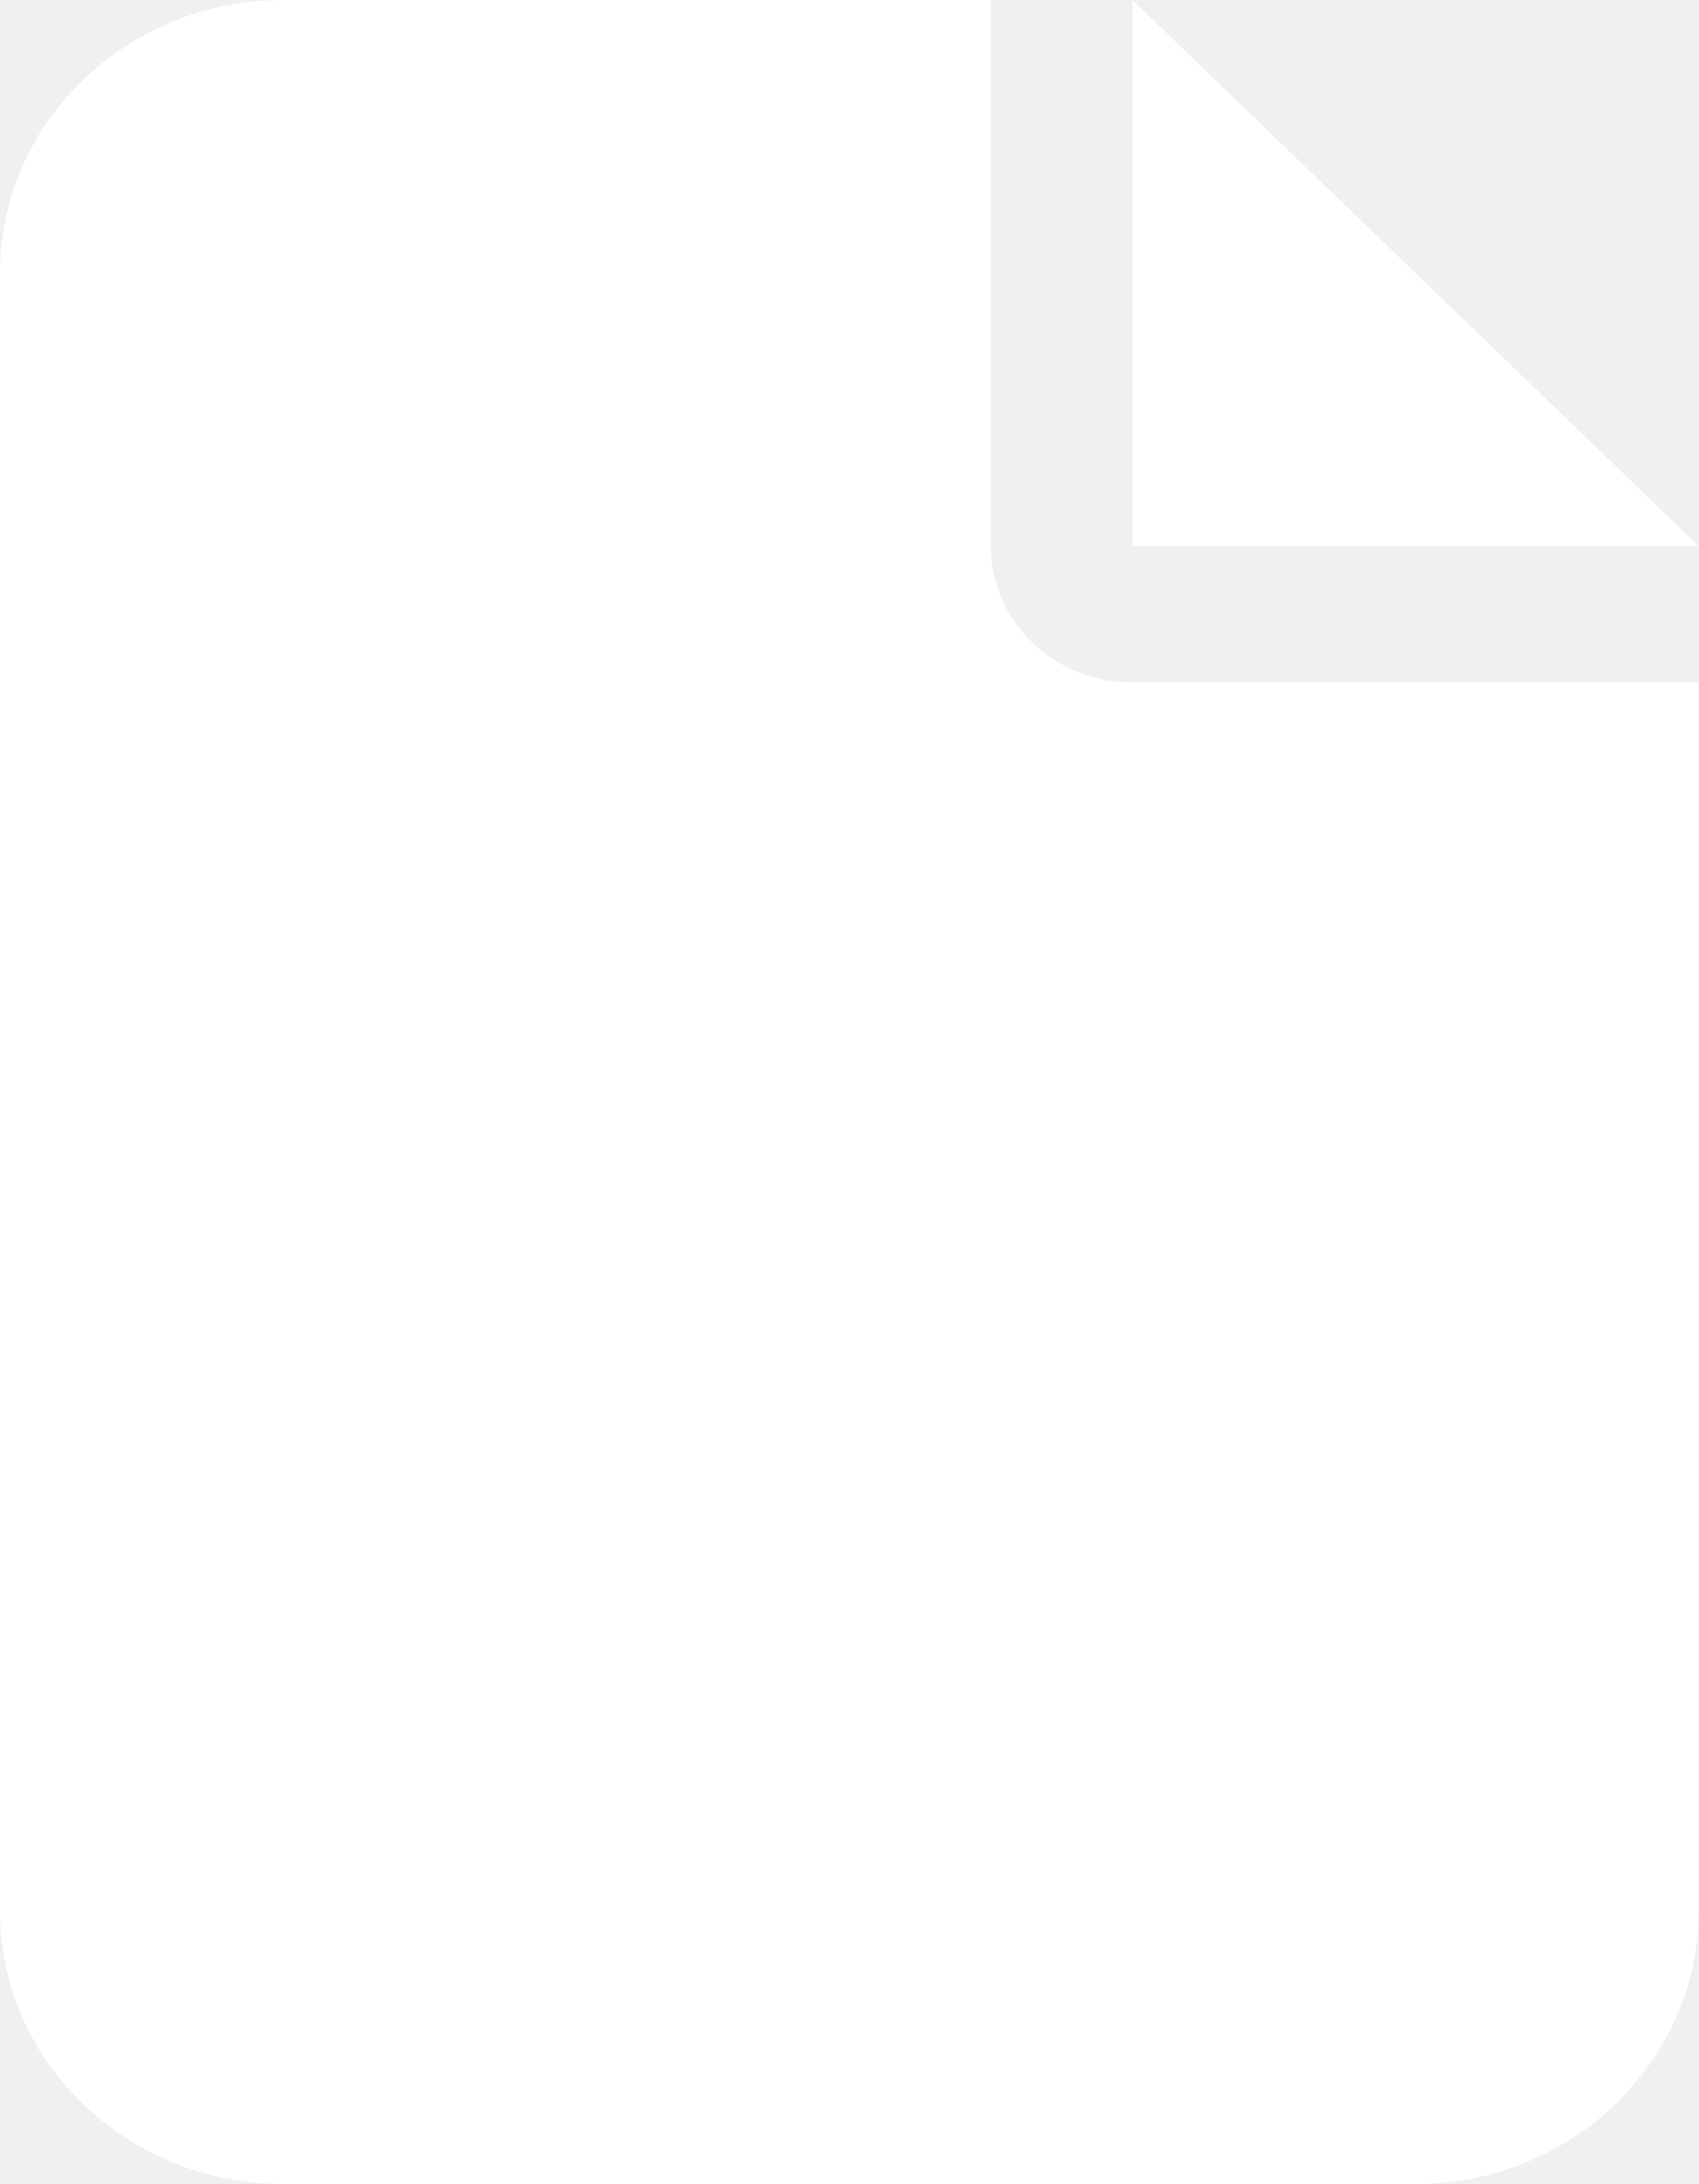
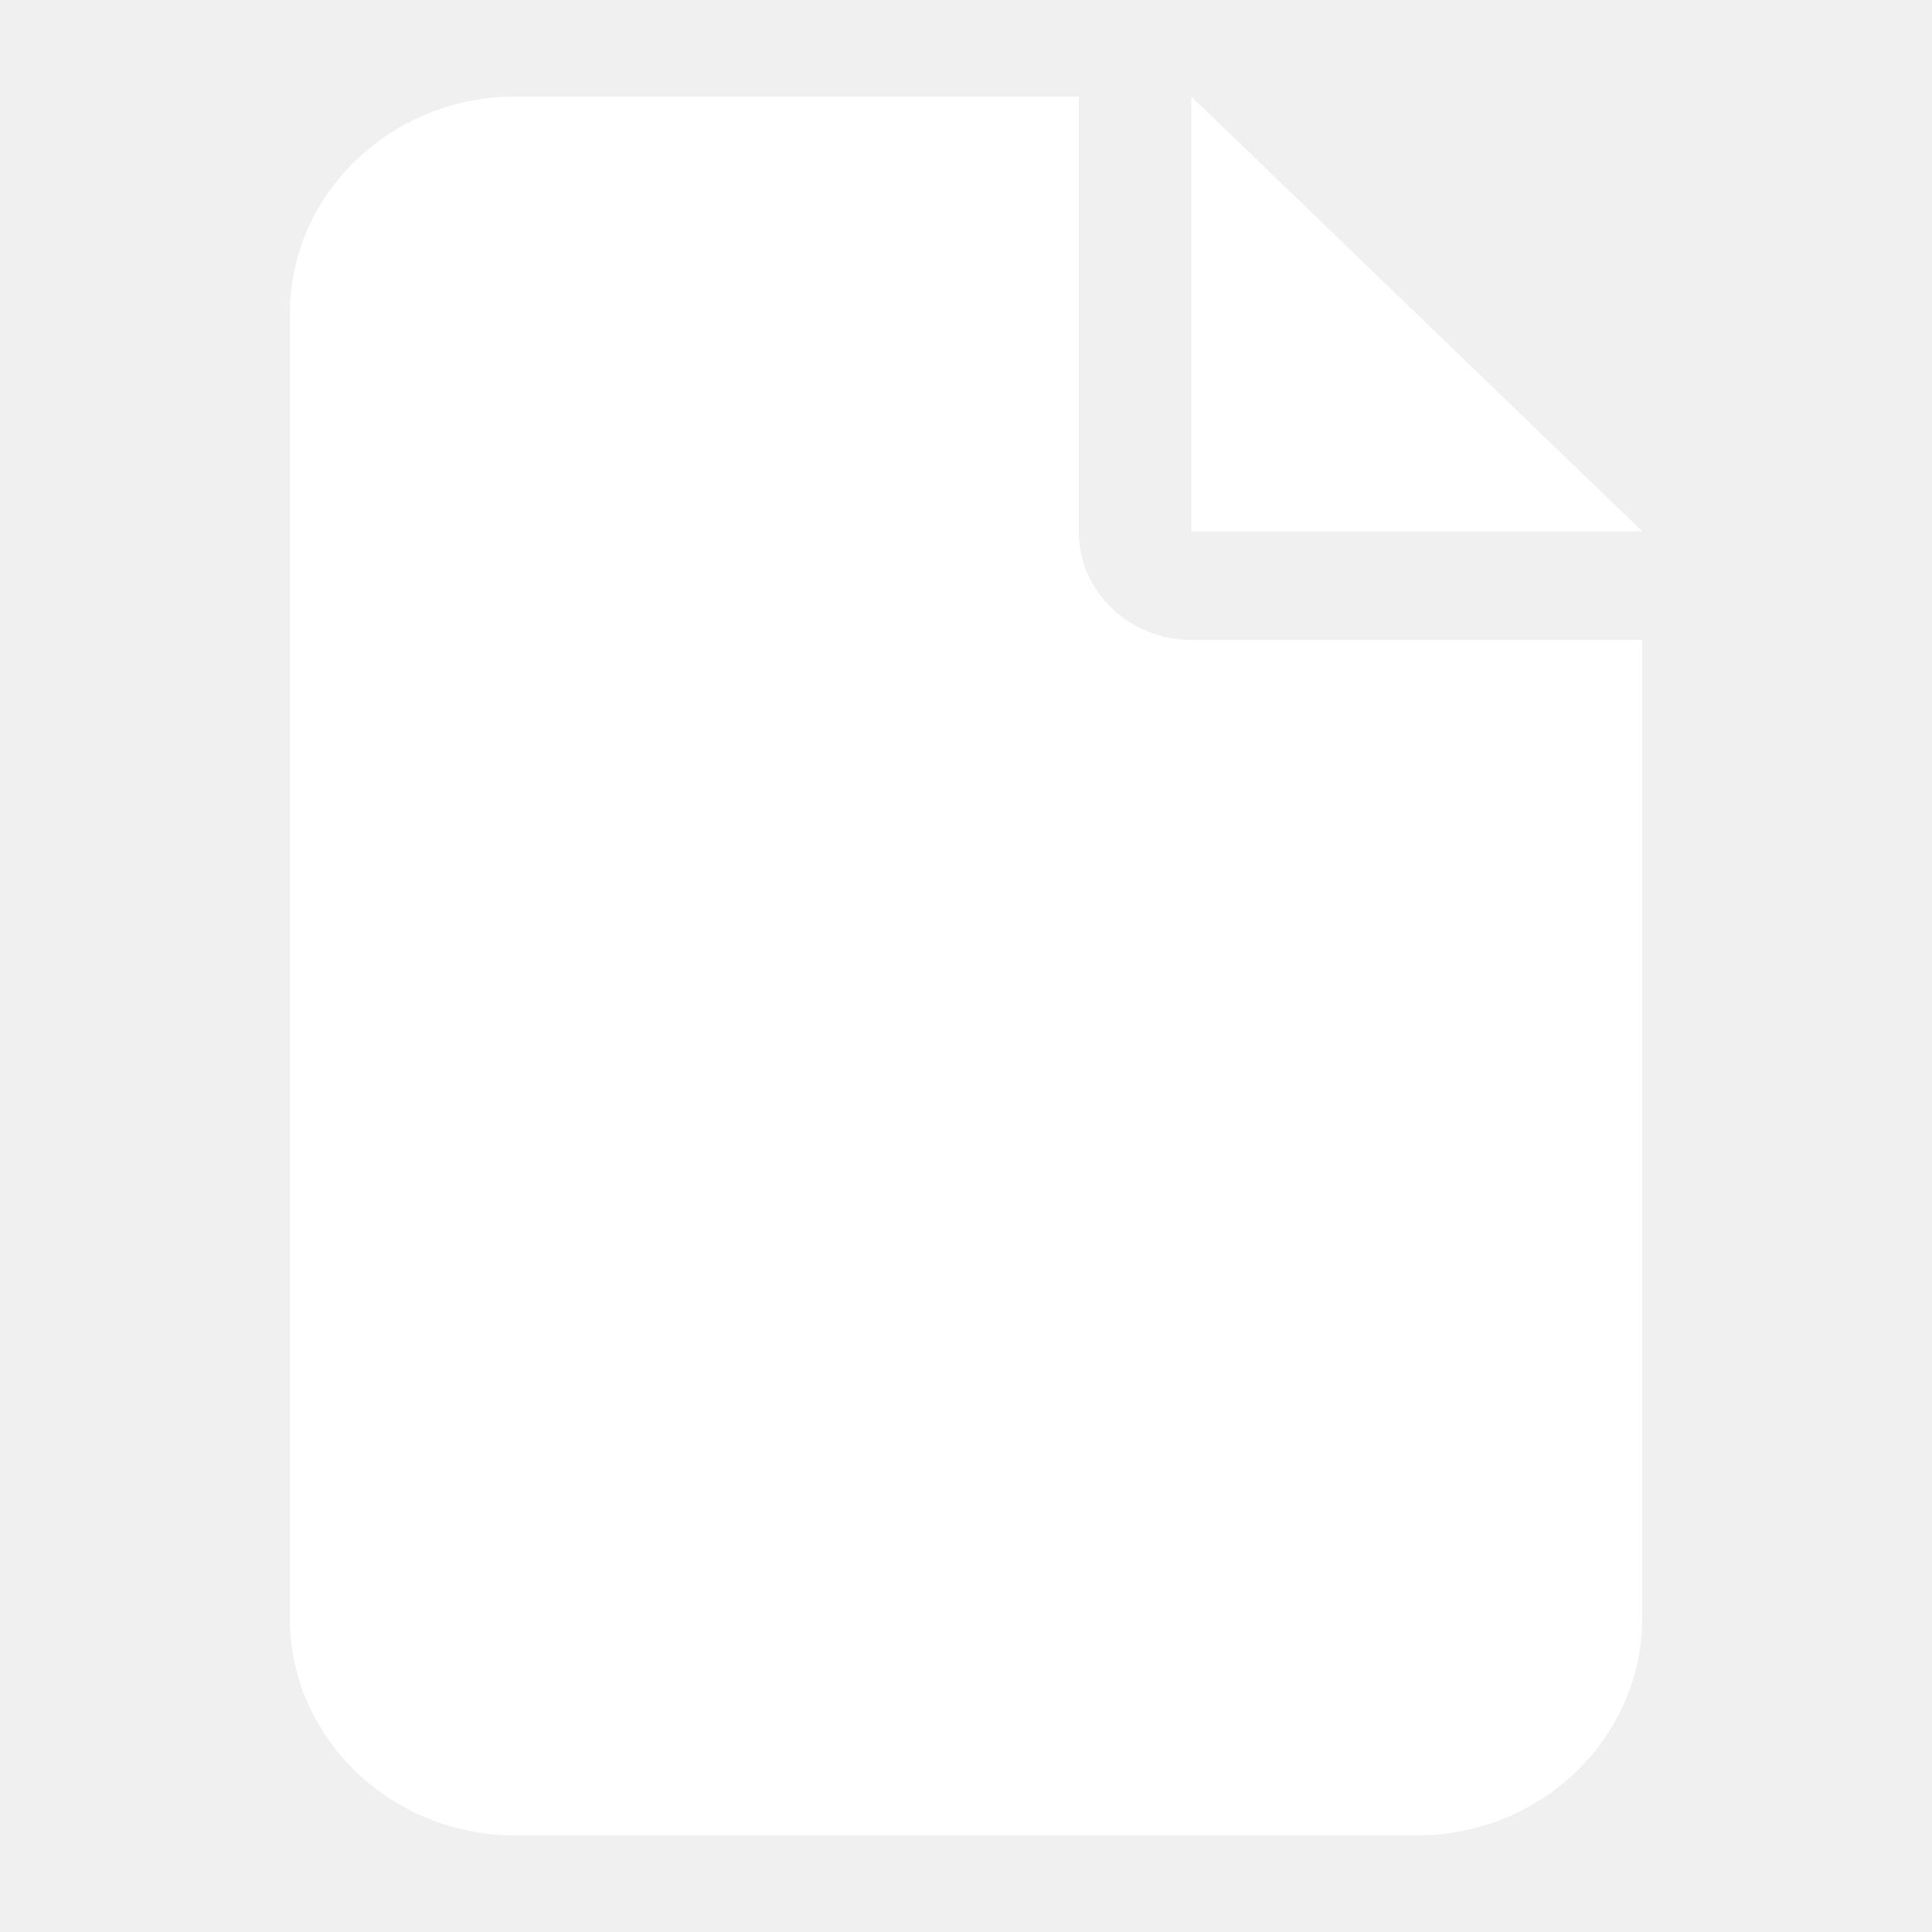
- <svg xmlns="http://www.w3.org/2000/svg" width="14" height="18" viewBox="0 0 14 18" fill="none">
-   <path d="M0 2.25C0 1.009 1.046 0 2.333 0H8.167V4.5C8.167 5.122 8.688 5.625 9.333 5.625H14V15.75C14 16.991 12.954 18 11.667 18H2.333C1.046 18 0 16.991 0 15.75V2.25ZM14 4.5H9.333V0L14 4.5Z" fill="white" />
+ <svg xmlns="http://www.w3.org/2000/svg" width="20" height="20" viewBox="0 0 20 20" fill="none">
+   <path d="M3 3.25C3 2.009 4.046 1 5.333 1H11.167V5.5C11.167 6.122 11.688 6.625 12.333 6.625H17V16.75C17 17.991 15.954 19 14.667 19H5.333C4.046 19 3 17.991 3 16.75V3.25ZM17 5.5H12.333V1L17 5.5Z" fill="white" />
</svg>
